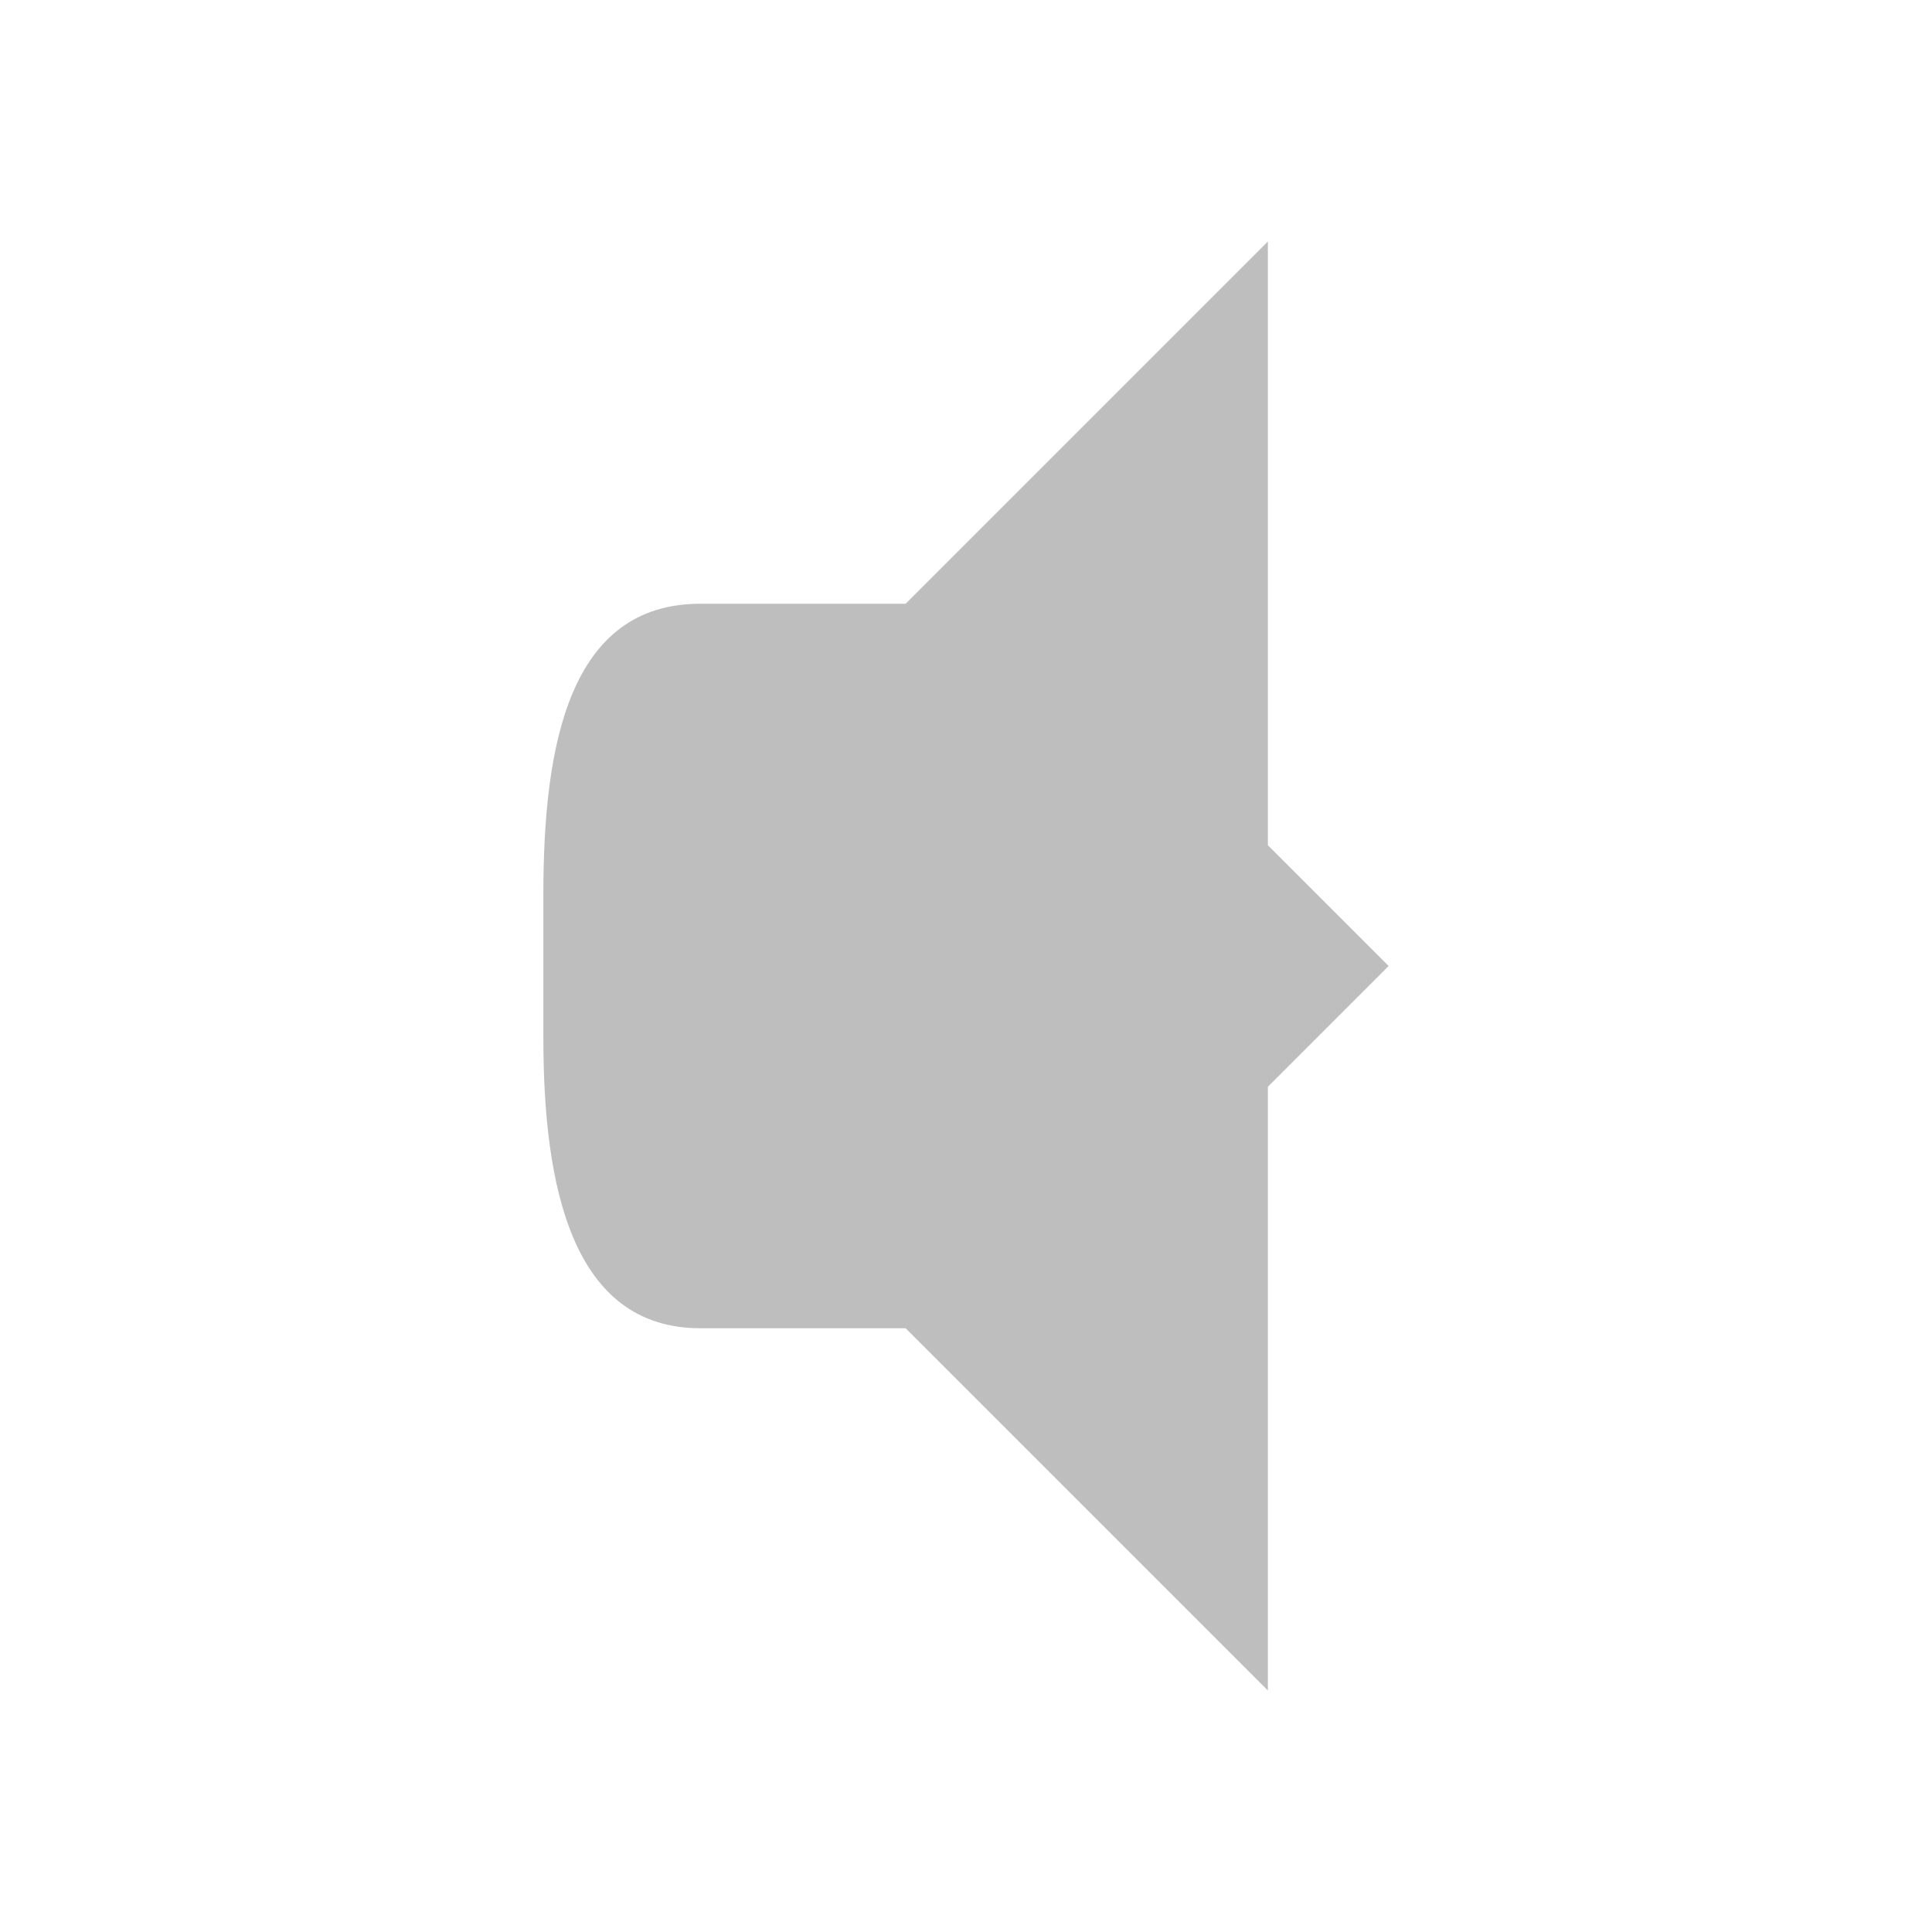
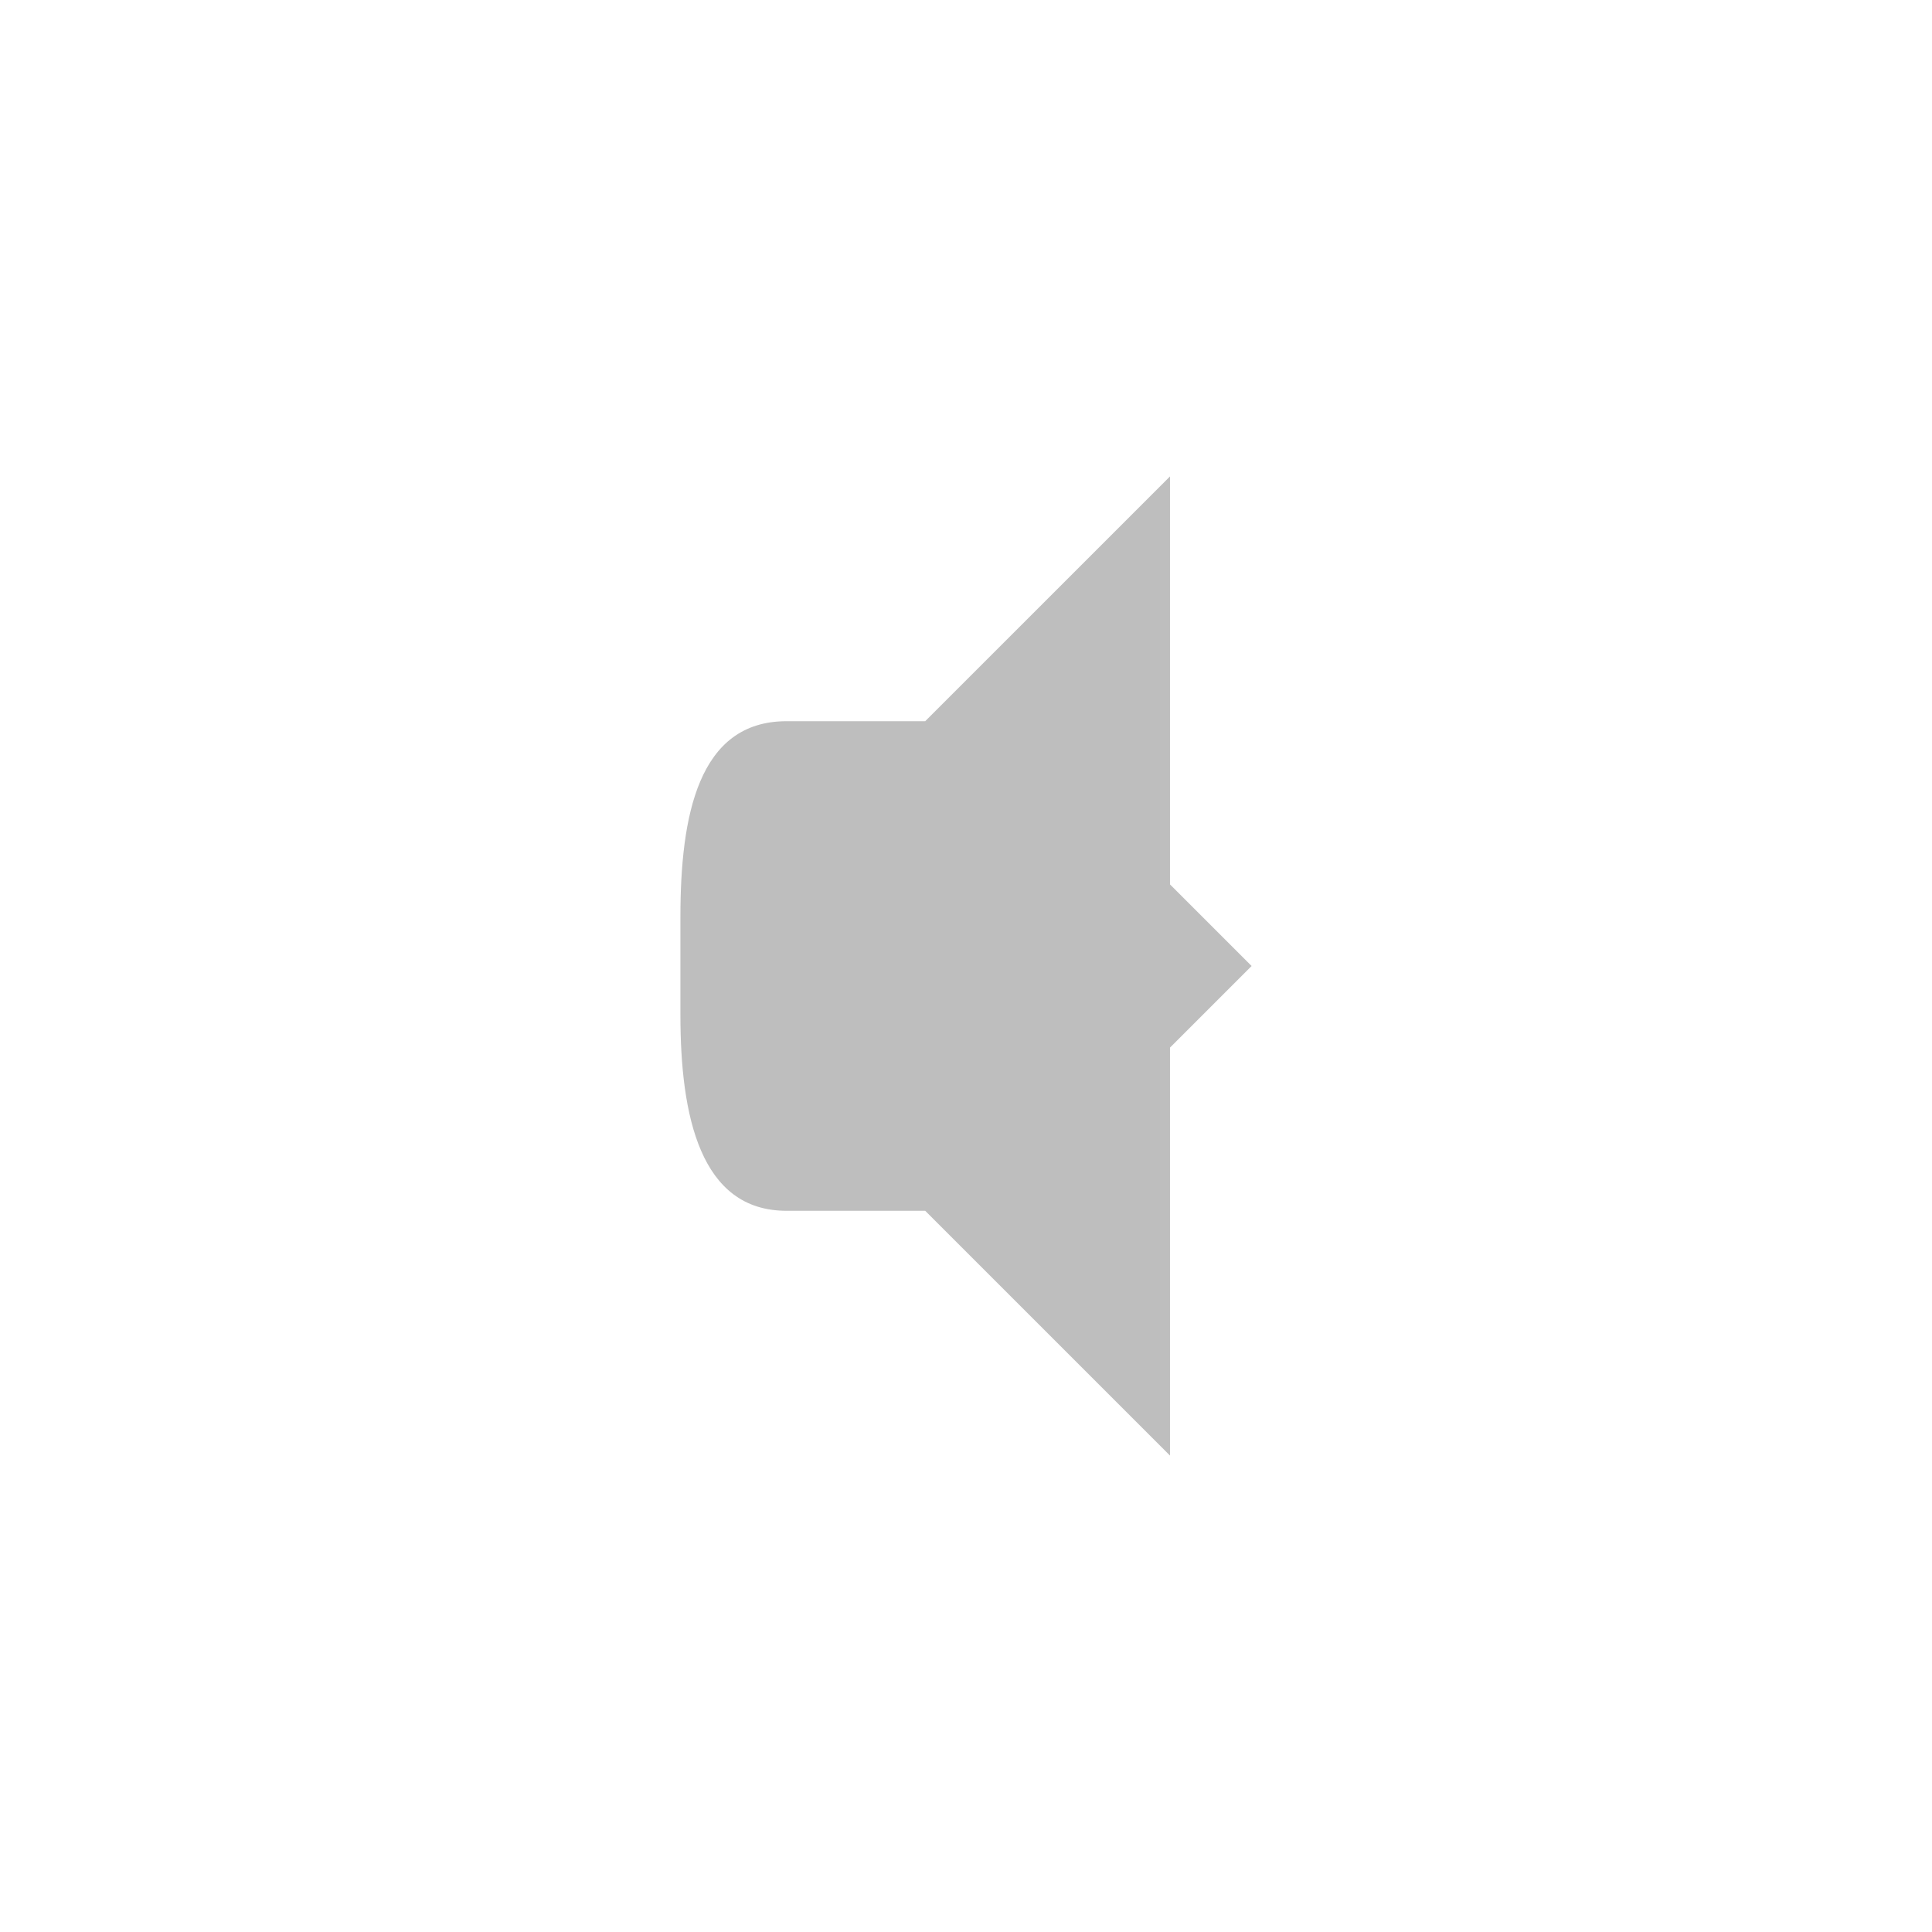
<svg xmlns="http://www.w3.org/2000/svg" viewBox="0 0 16 16" id="svg2" version="1.1">
  <defs id="defs16" />
-   <g id="g7065" transform="translate(4.5,0)">
+   <g id="g7065" transform="matrix(0.6757466,0,0,0.6757466,5.634887,2.594027)">
    <path id="path4" style="fill:#bebebe" d="M 6,2 2,6 2,10 6,14 6,9 7,8 6,7 Z" />
    <path id="path6" style="fill:#bebebe" d="M 1.3,5 C 0.217,5 0,6.163 0,7.4 L 0,8.6 C 0,9.837 0.243,11 1.3,11 L 3,11 3,5" />
  </g>
</svg>
